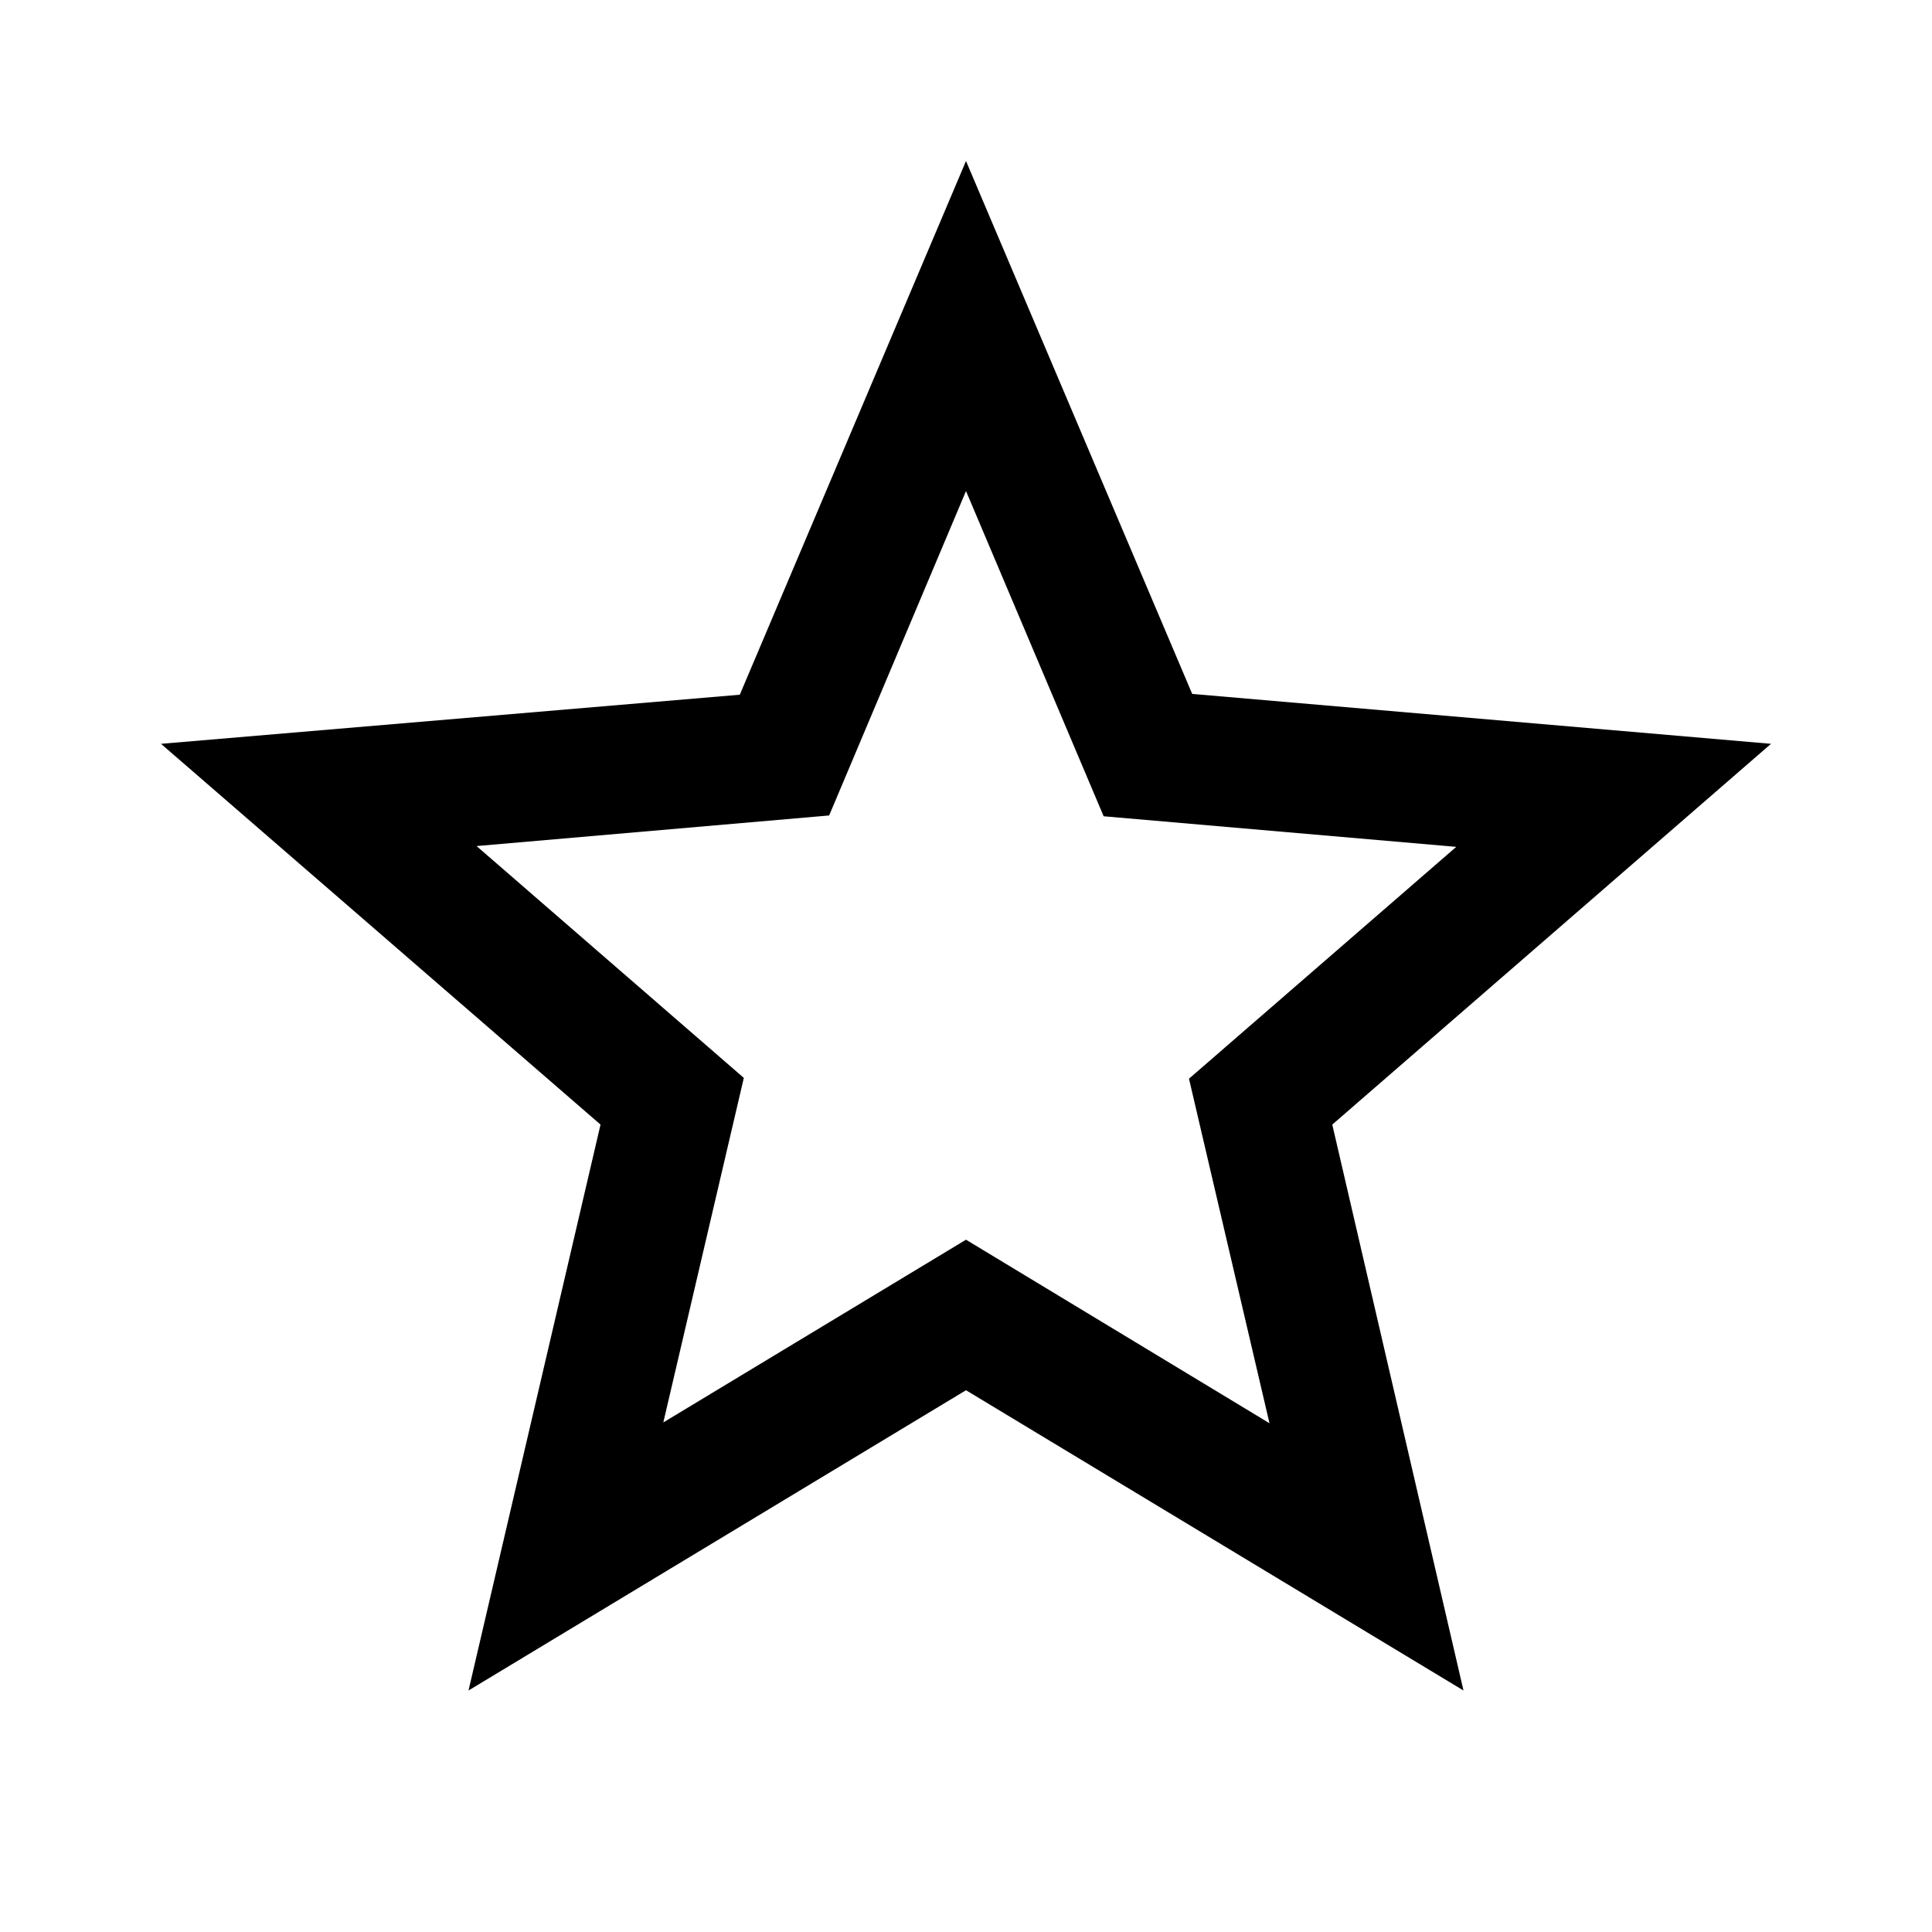
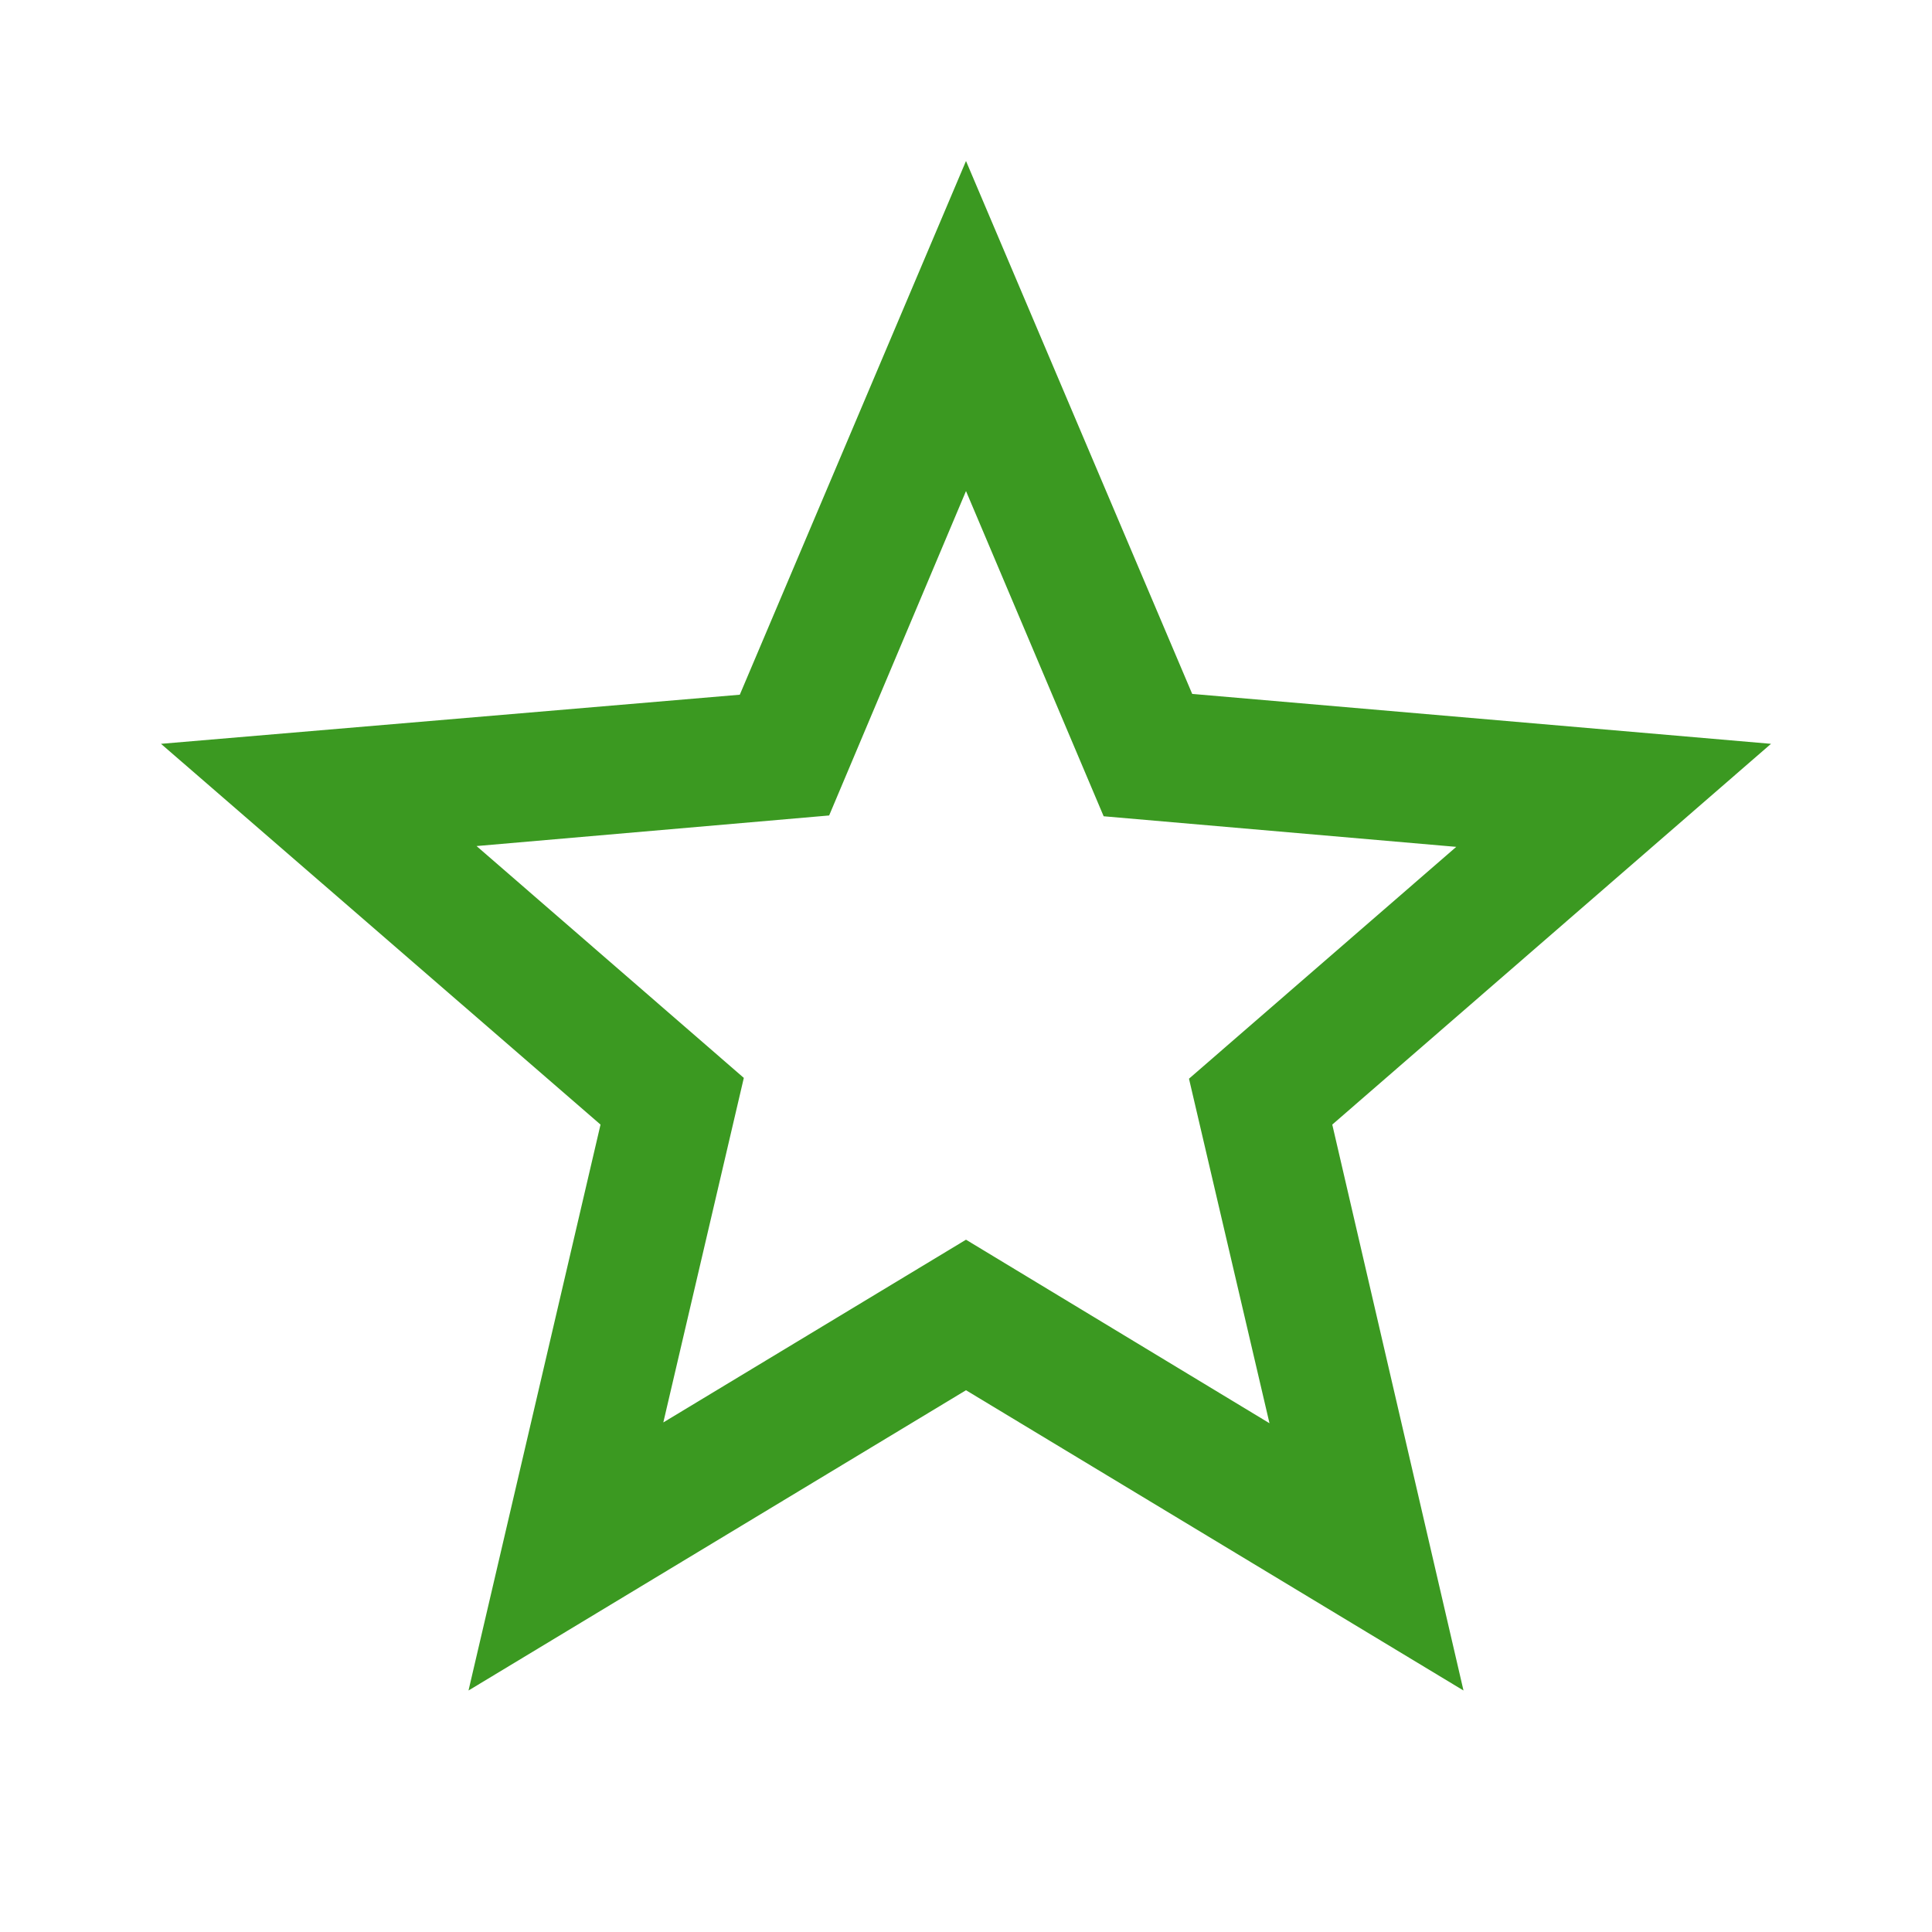
- <svg xmlns="http://www.w3.org/2000/svg" width="24" height="24" viewBox="0 0 24 24">
-   <path d="M22 9.24l-7.19-.62L12 2 9.19 8.63 2 9.24l5.46 4.73L5.82 21 12 17.27 18.18 21l-1.63-7.03L22 9.24zM12 15.4l-3.76 2.27 1-4.28-3.32-2.88 4.38-.38L12 6.1l1.71 4.04 4.38.38-3.32 2.88 1 4.28L12 15.4z" />
-   <path d="M0 0h24v24H0z" fill="none" />
+ <svg xmlns="http://www.w3.org/2000/svg" width="24" height="24" viewBox="0 0 24 24" id="svg4971" version="1.1">
+   <defs id="defs4979" />
+   <path d="M22 9.24l-7.19-.62L12 2 9.19 8.63 2 9.24l5.46 4.73L5.82 21 12 17.27 18.18 21l-1.63-7.03L22 9.24zM12 15.4l-3.76 2.27 1-4.28-3.32-2.88 4.38-.38L12 6.1l1.71 4.04 4.38.38-3.32 2.88 1 4.28L12 15.4z" id="path4973" style="fill:#3b9921;fill-opacity:1" />
+   <path d="M0 0h24v24H0z" fill="none" id="path4975" />
</svg>
